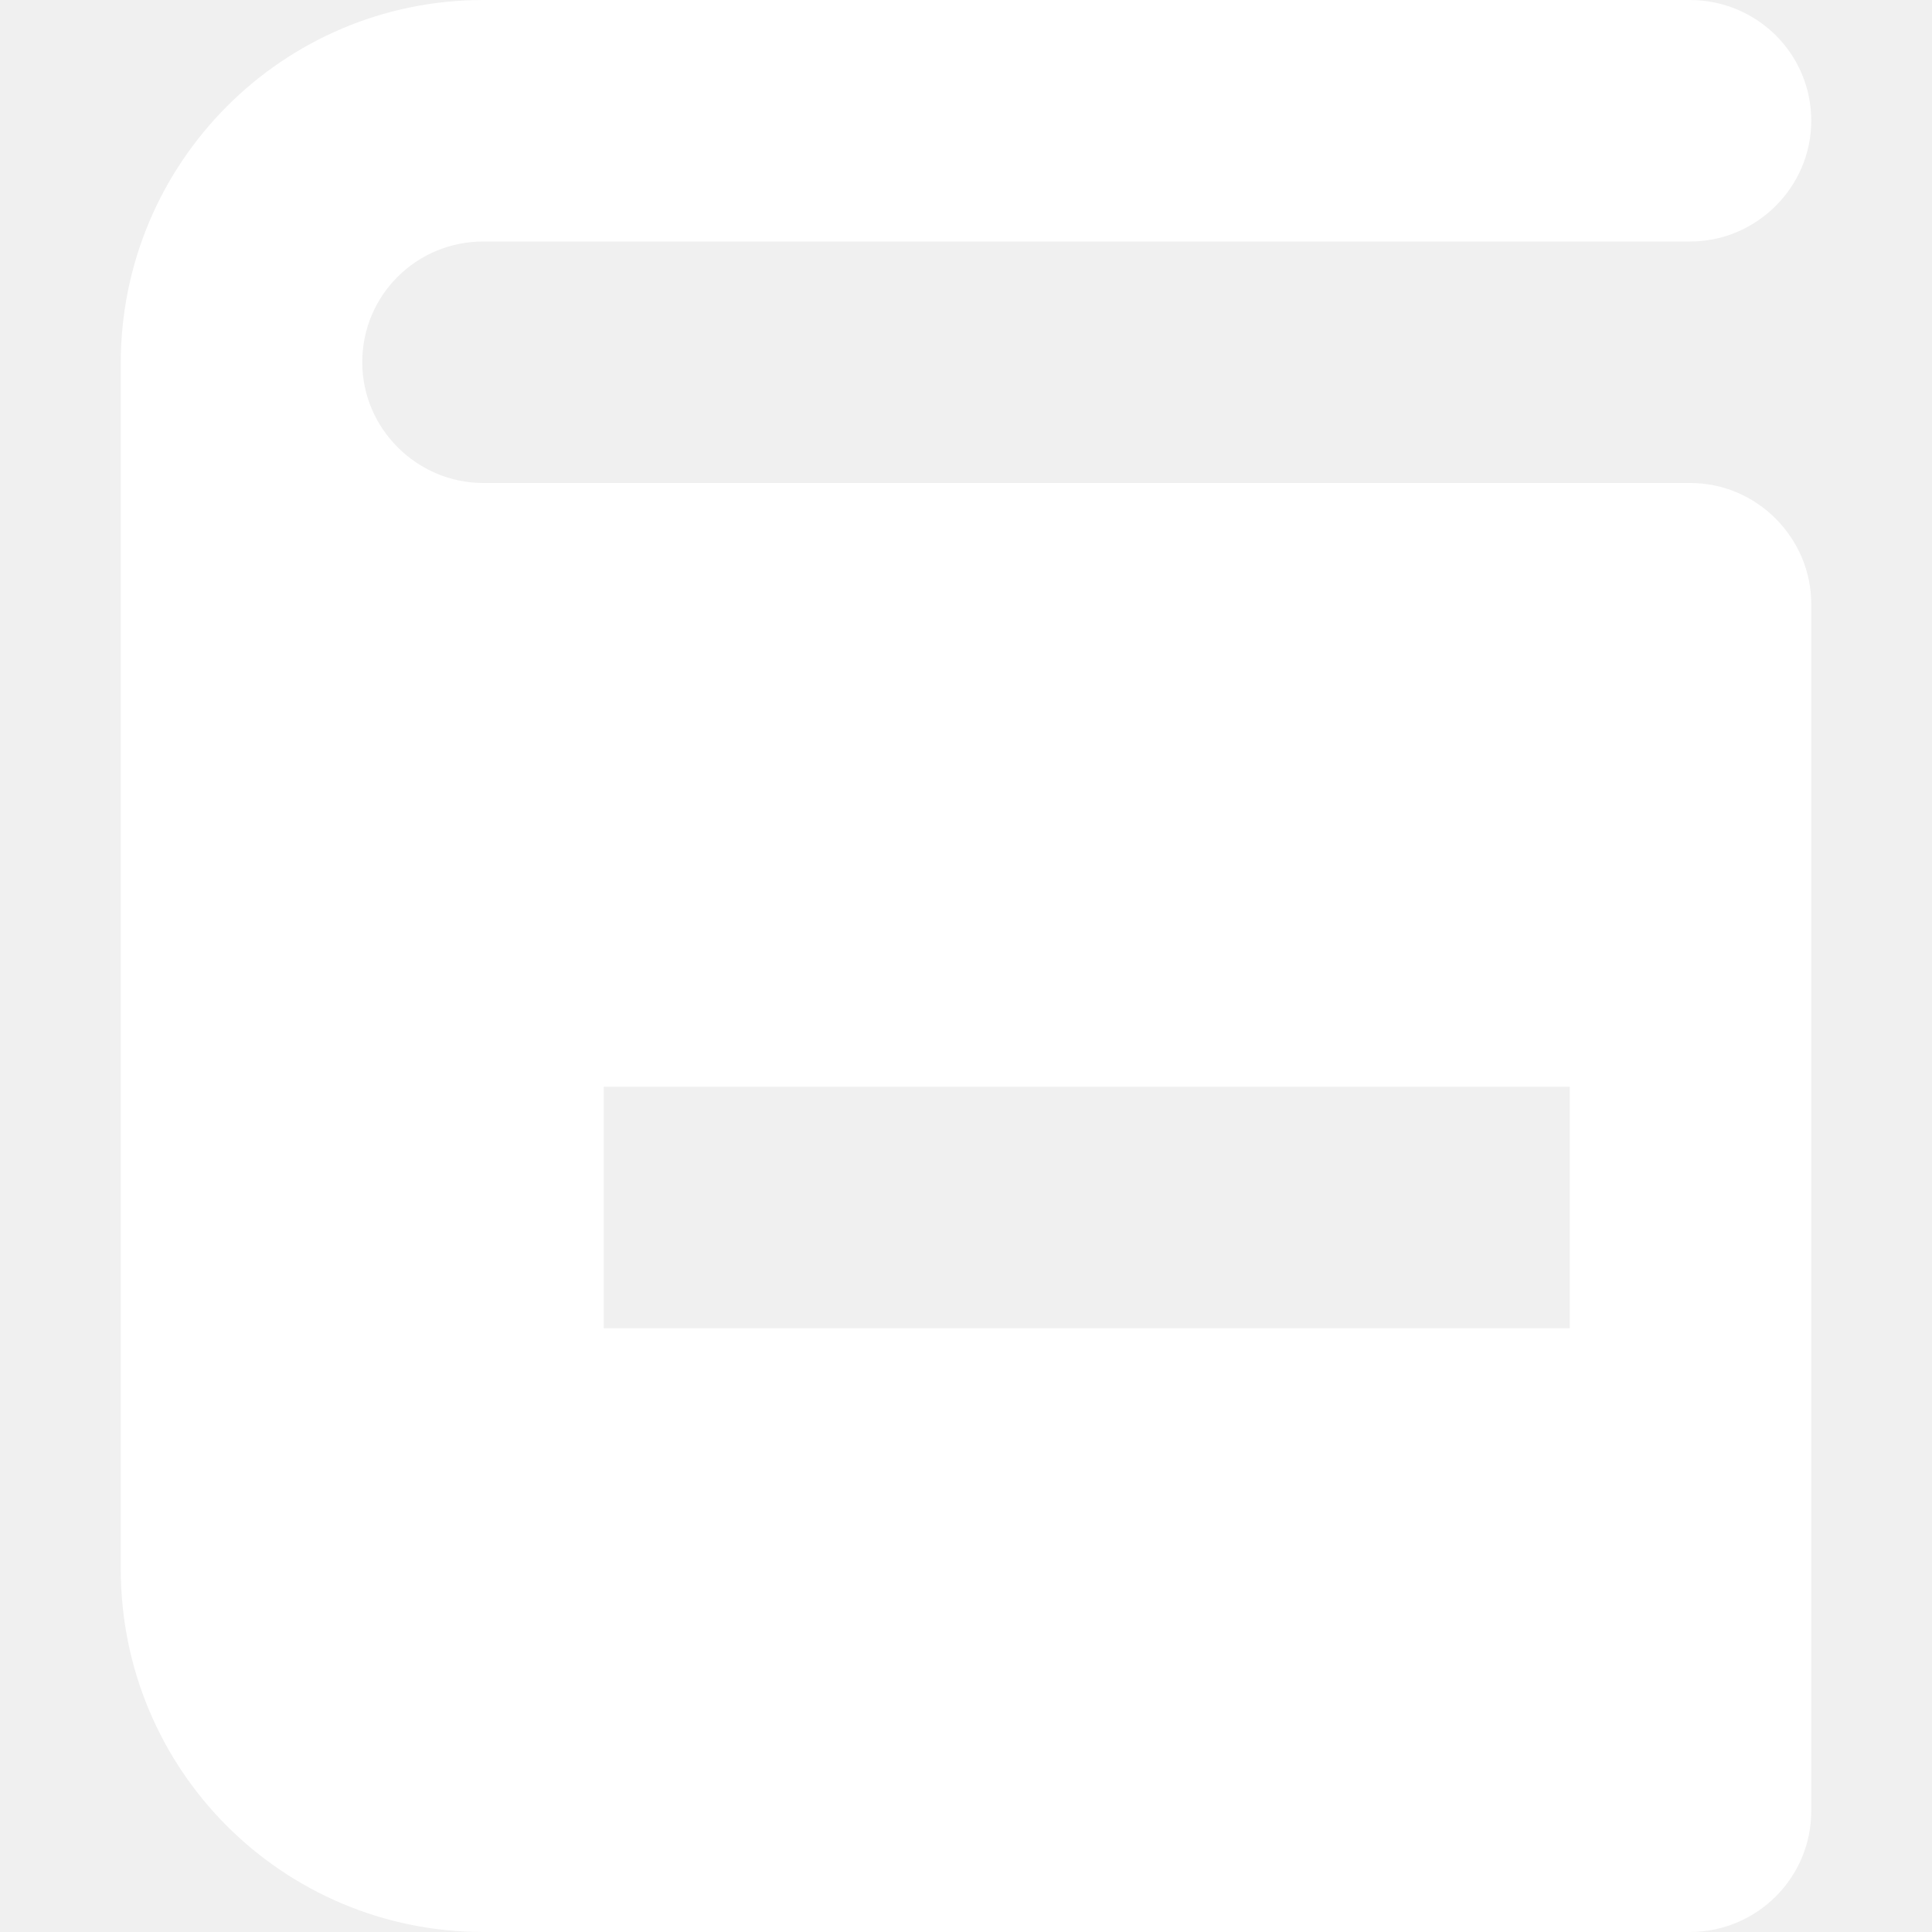
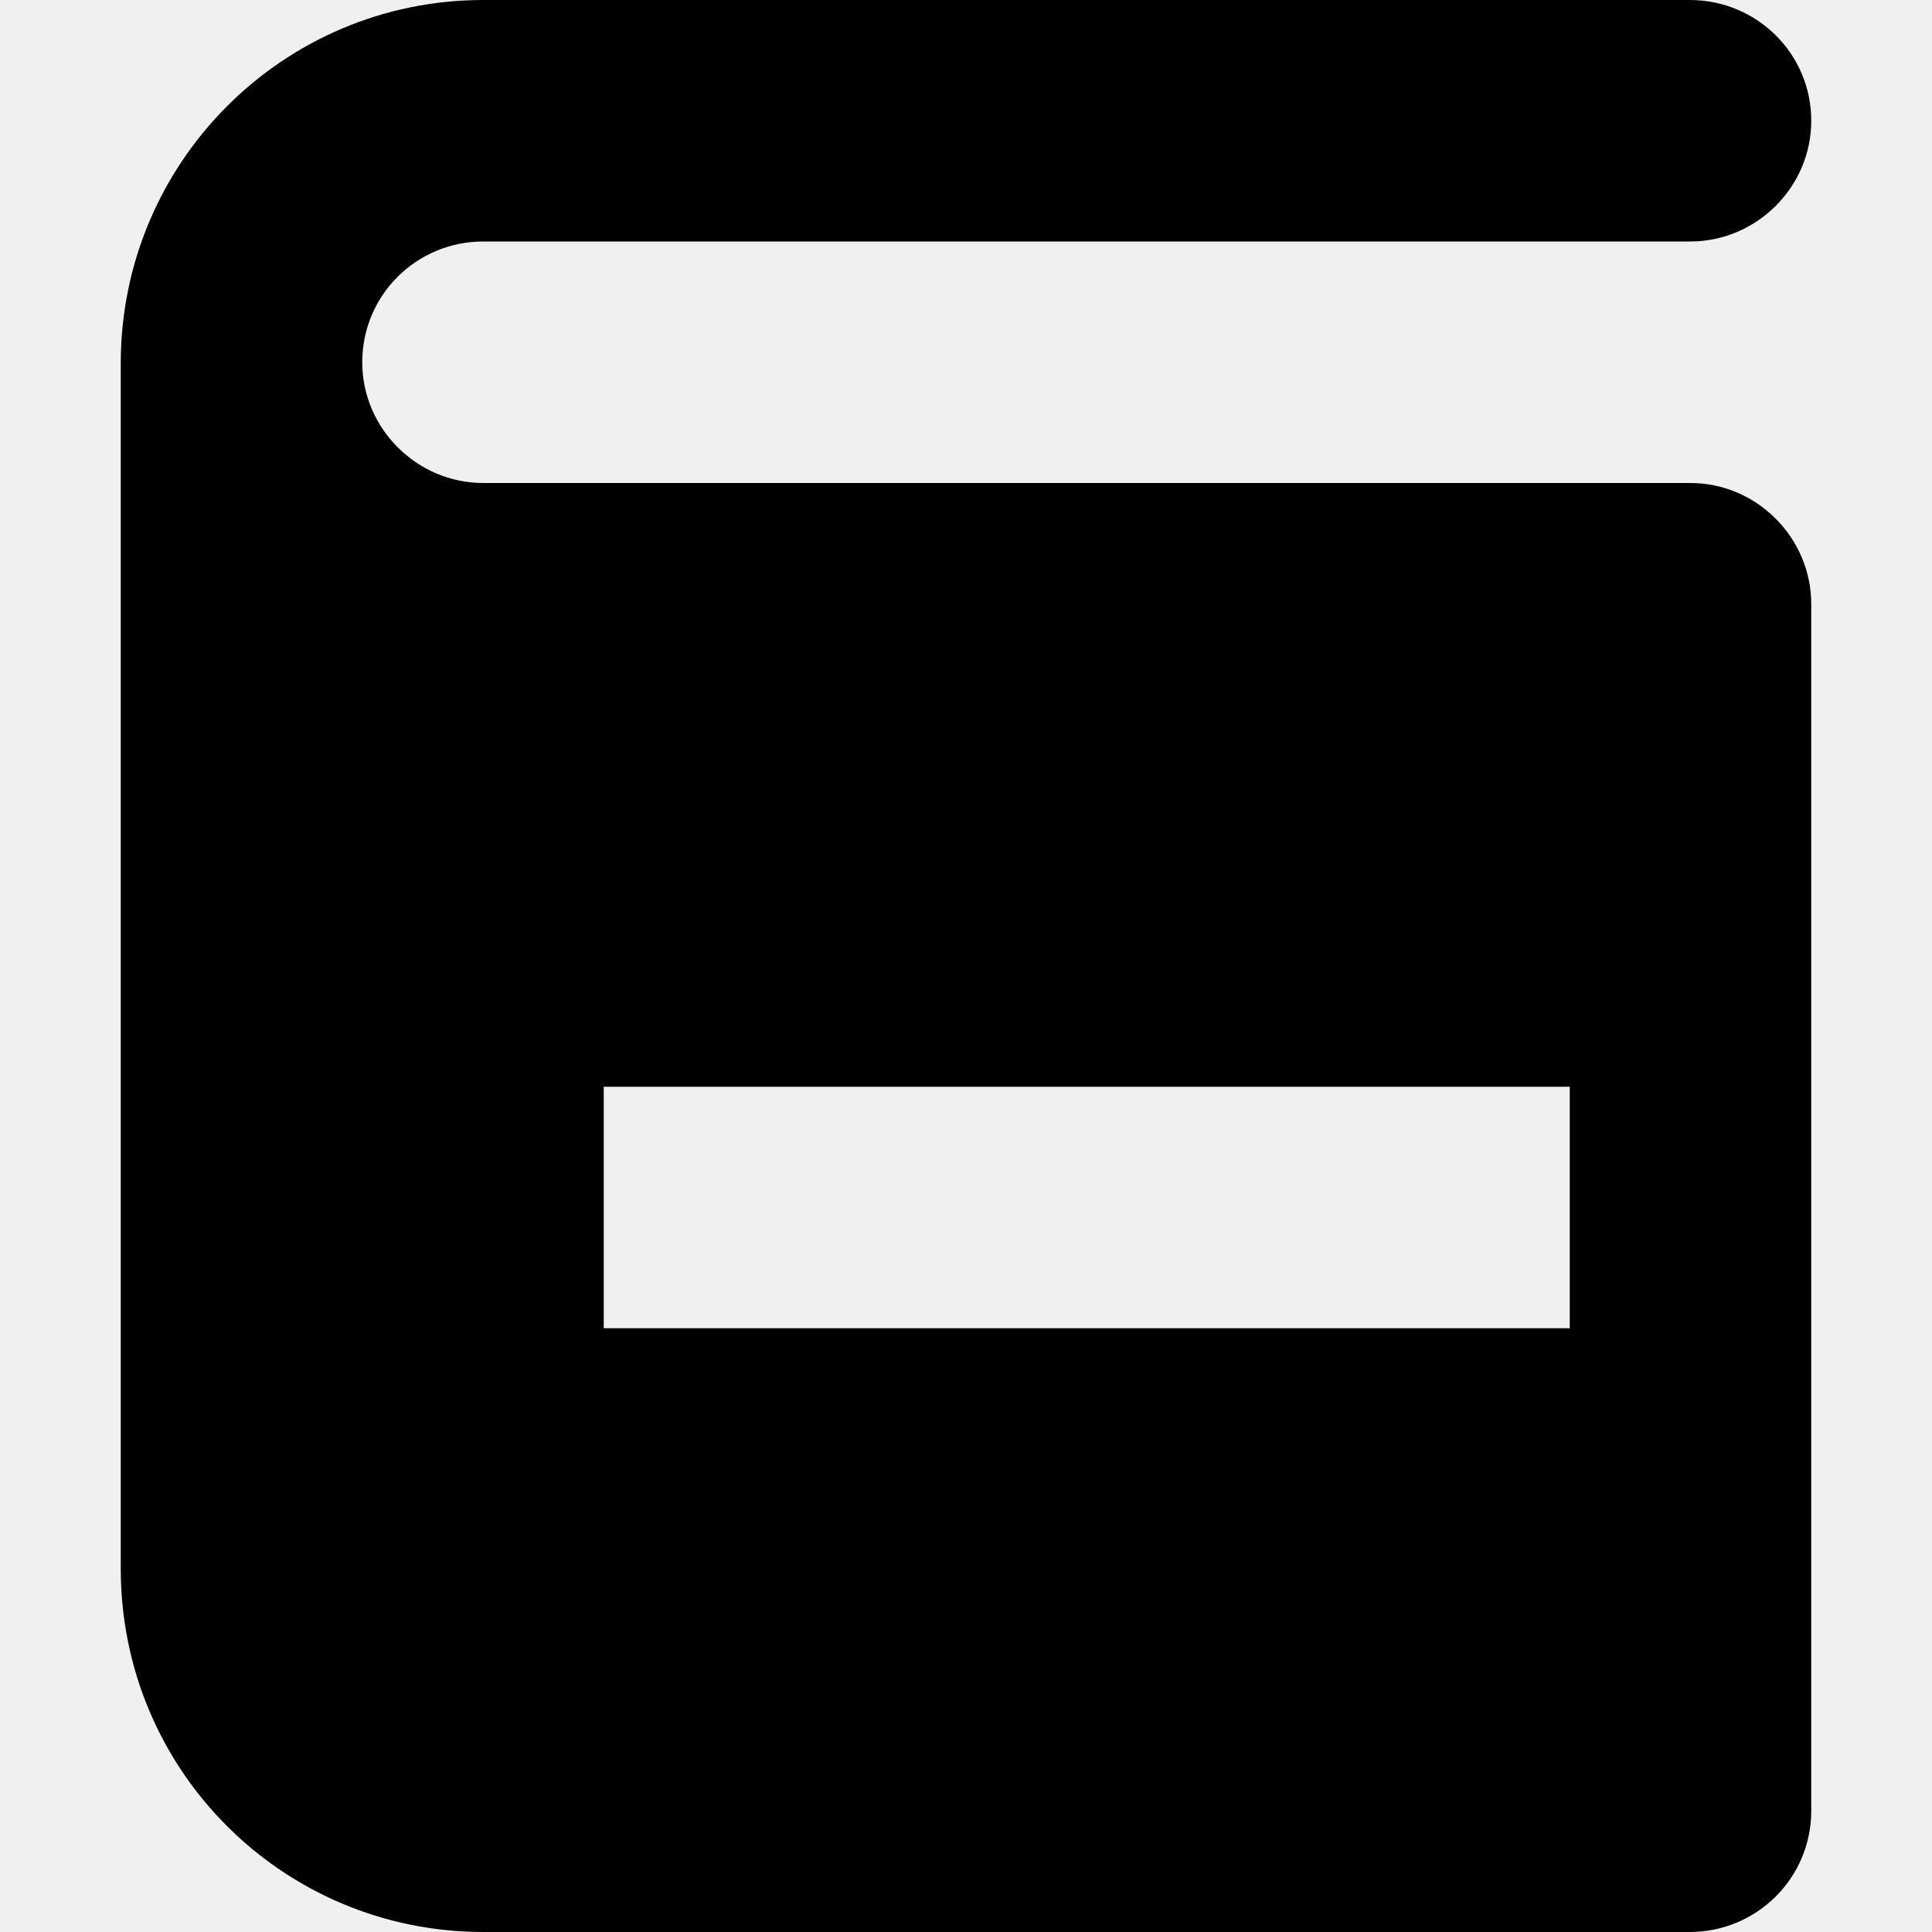
<svg xmlns="http://www.w3.org/2000/svg" width="16" height="16" viewBox="0 0 16 16">
-   <path fill="#fff" fill-rule="evenodd" d="M65,99.009C65,97.347 66.342,96 68.003,96L77.993,96C78.549,96 79,96.444 79,97C79,97.552 78.544,98 77.998,98L68.002,98C67.449,98 67,98.444 67,99C67,99.552 67.456,100 68.002,100L77.998,100C78.551,100 79,100.456 79,101.002L79,110.998C79,111.551 78.55,112 77.993,112L68.003,112C66.345,112 65,110.663 65,108.991L65,99.009ZM72,105L77,105L77,107L74,107L72,107L69,107L69,105L72,105Z" transform="translate(-64 -96)" />
+   <path fill-rule="evenodd" d="M65,99.009C65,97.347 66.342,96 68.003,96L77.993,96C78.549,96 79,96.444 79,97C79,97.552 78.544,98 77.998,98L68.002,98C67.449,98 67,98.444 67,99C67,99.552 67.456,100 68.002,100L77.998,100C78.551,100 79,100.456 79,101.002L79,110.998C79,111.551 78.55,112 77.993,112L68.003,112C66.345,112 65,110.663 65,108.991L65,99.009ZM72,105L77,105L77,107L74,107L72,107L69,107L69,105L72,105Z" transform="translate(-64 -96)" />
</svg>
